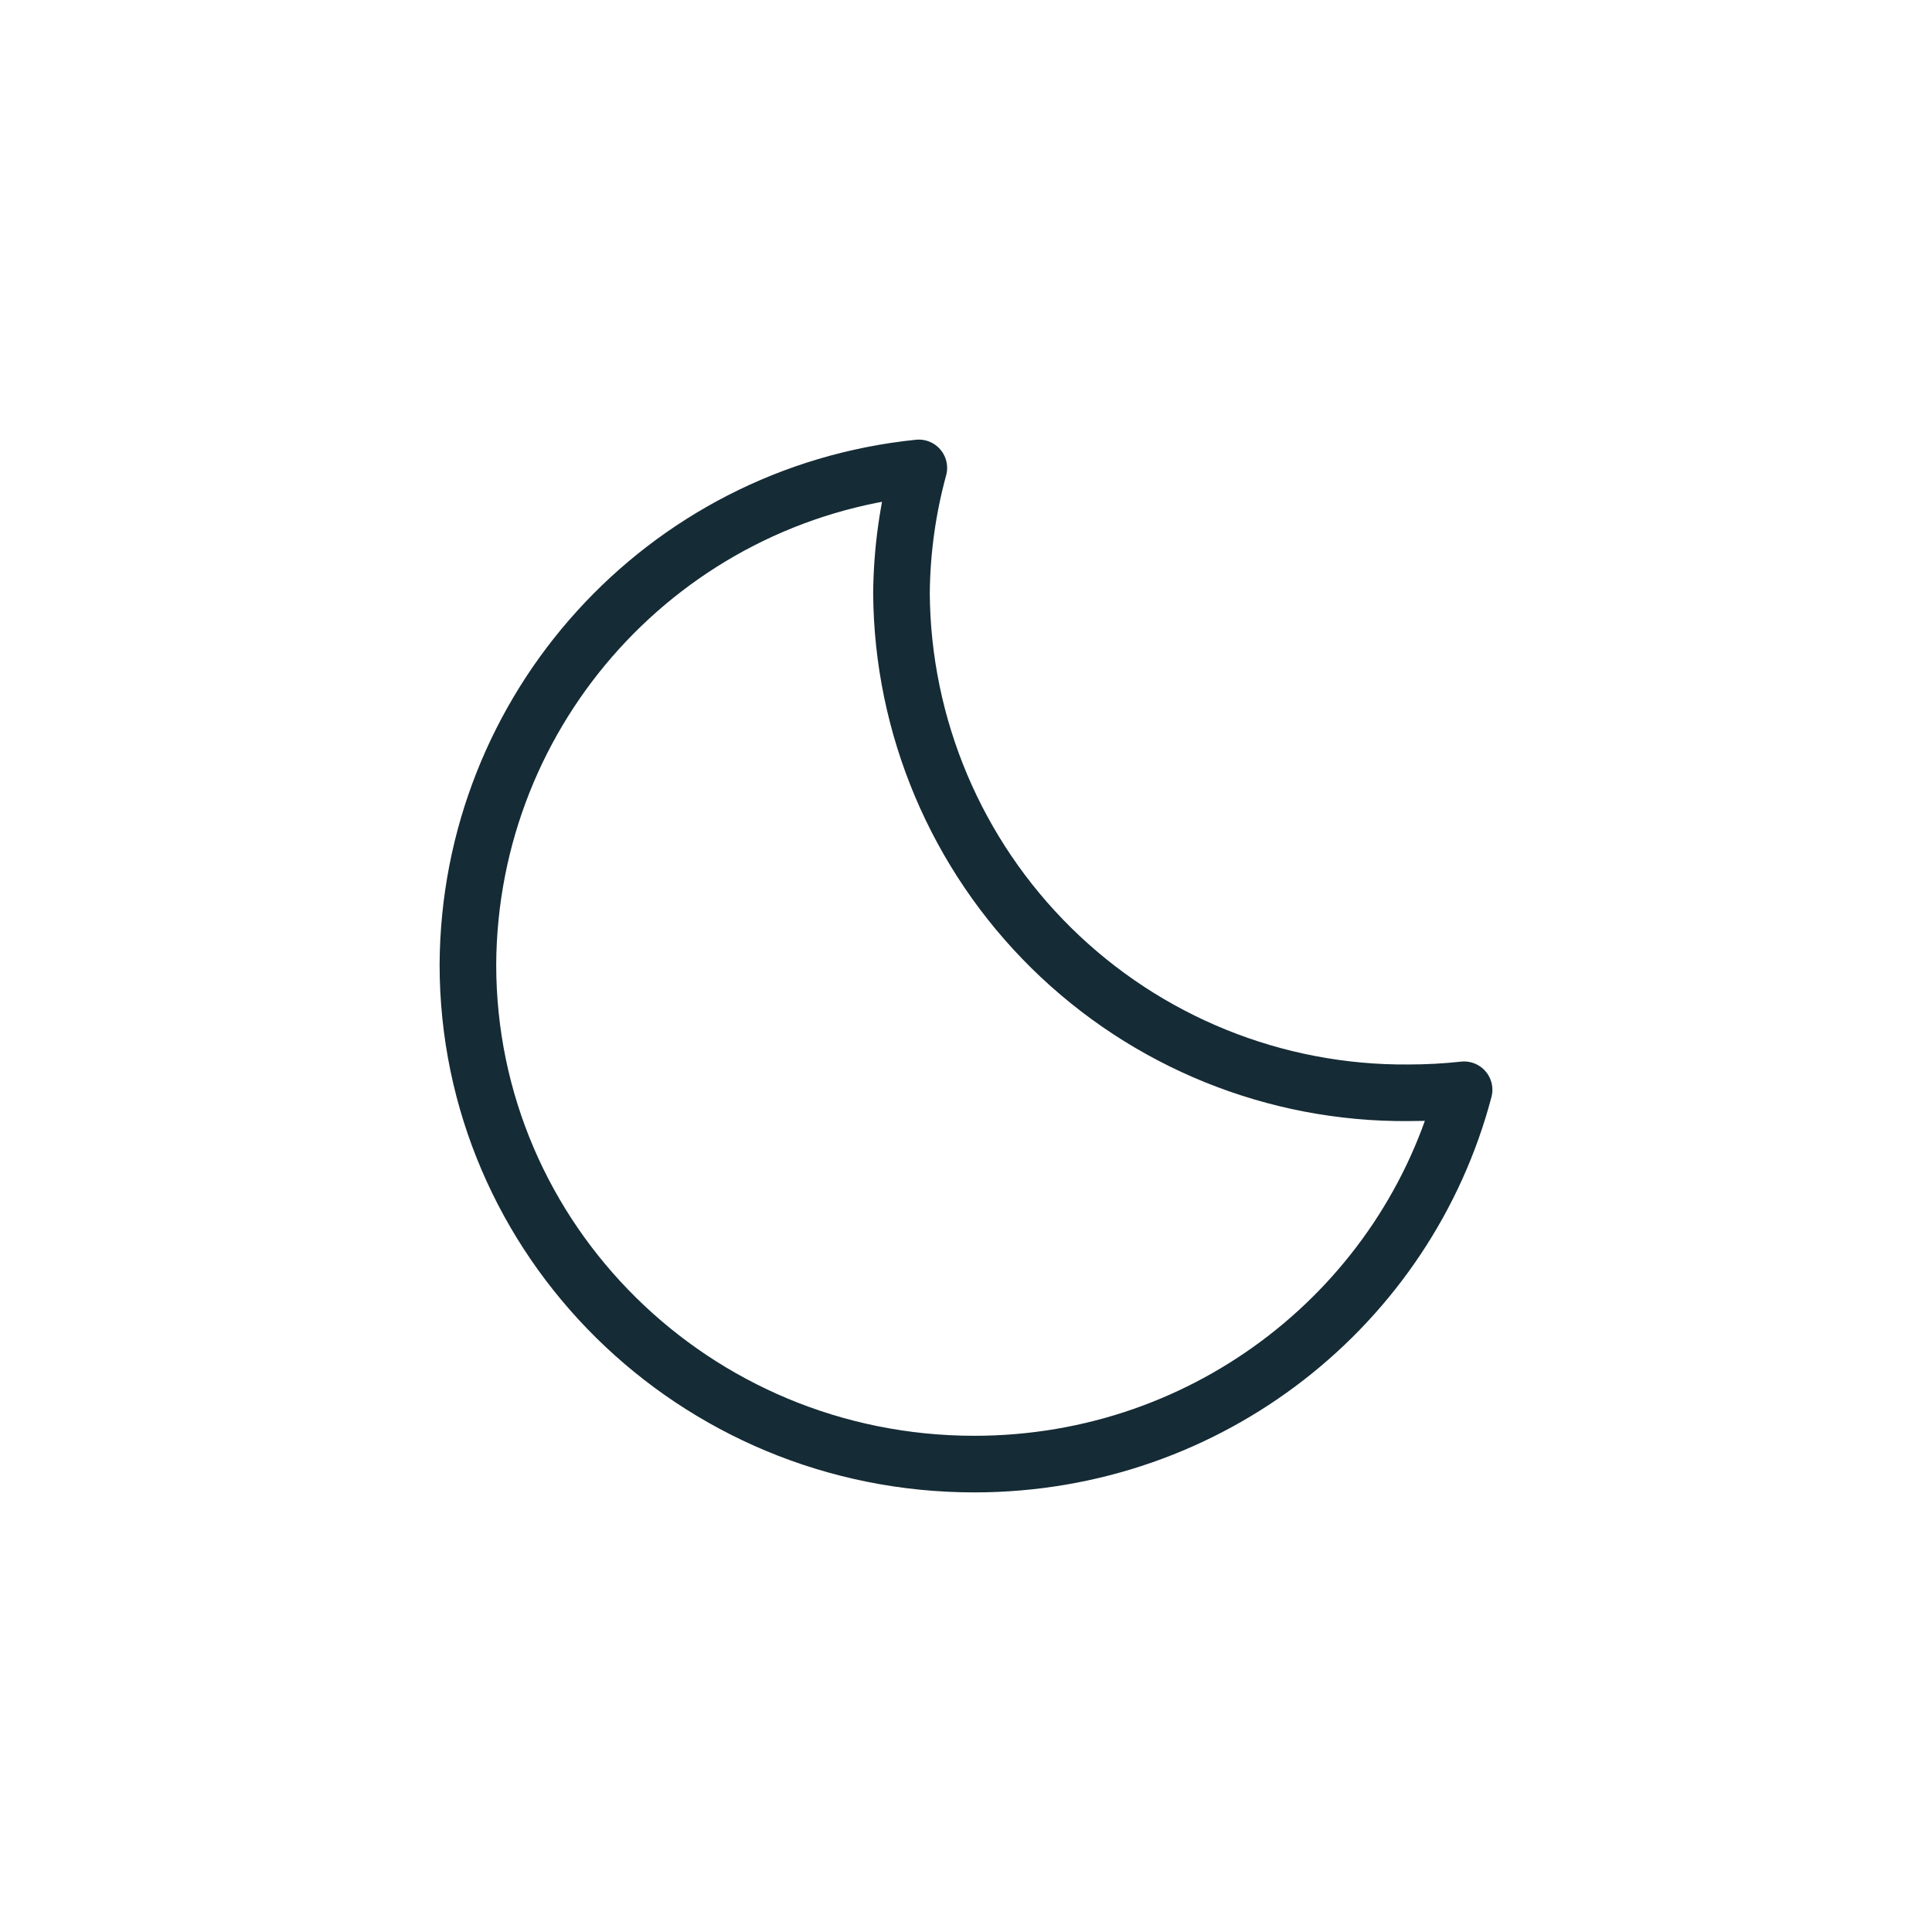
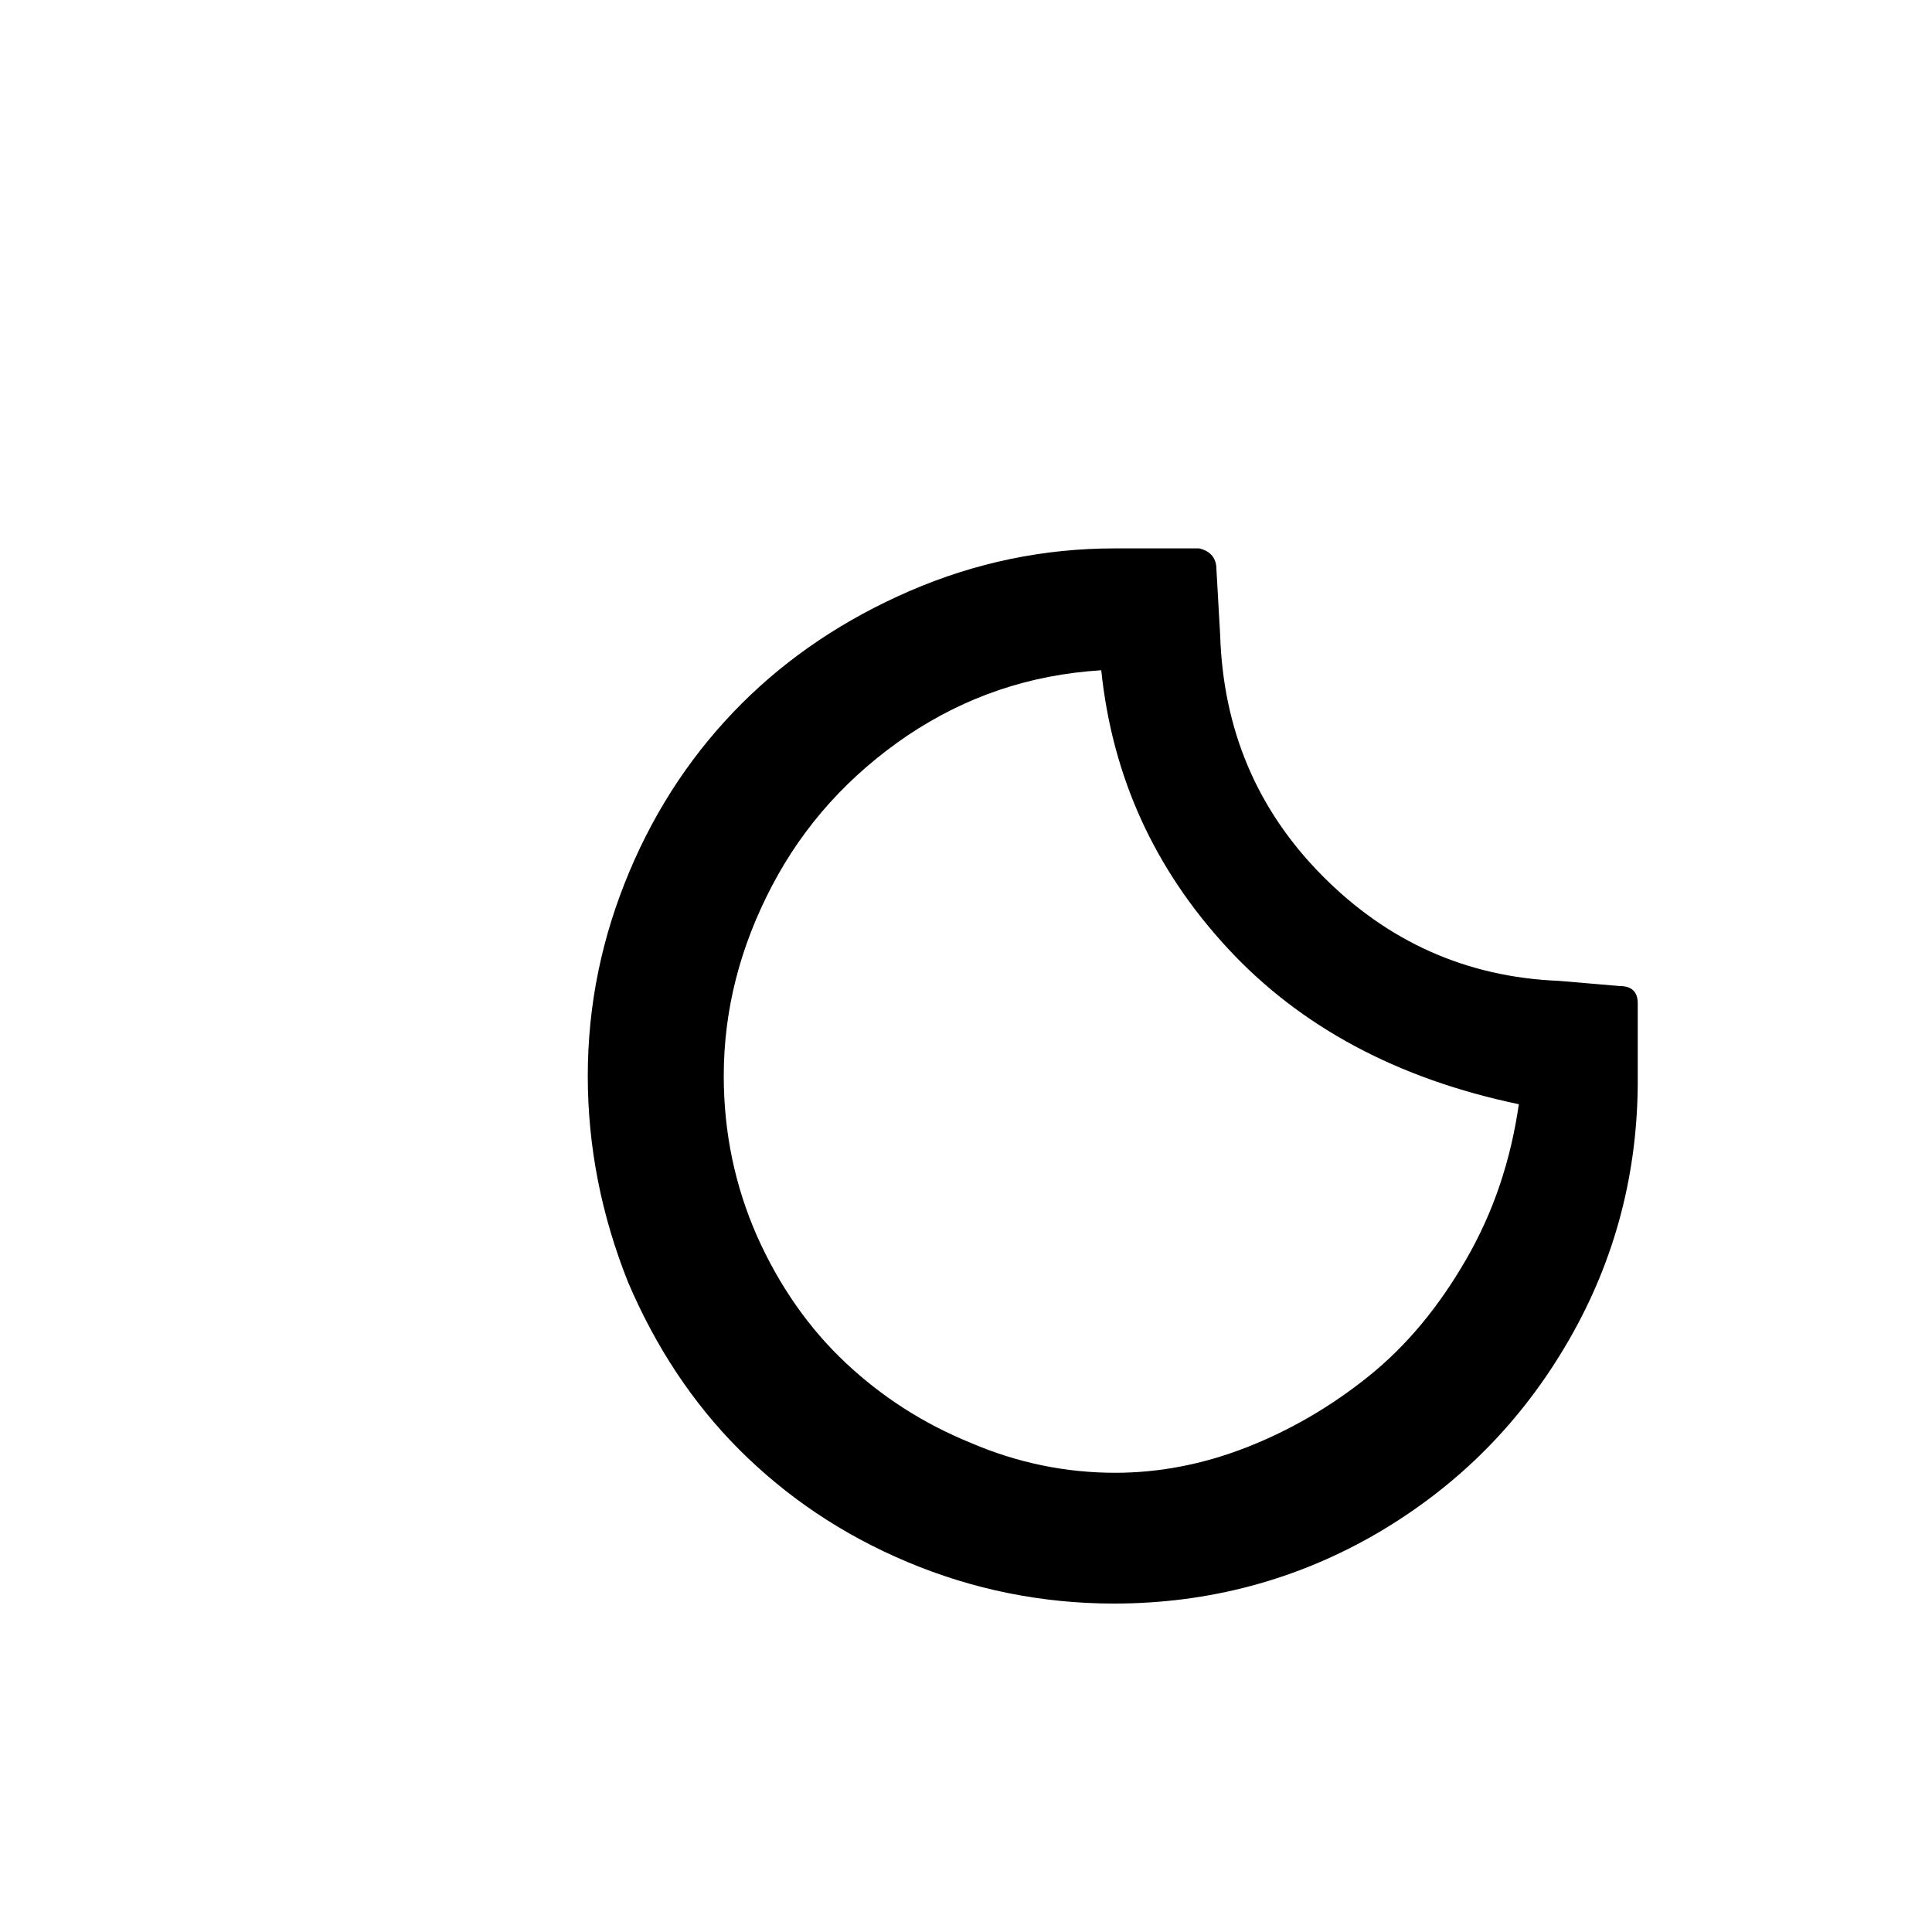
- <svg xmlns="http://www.w3.org/2000/svg" width="512" height="512" viewBox="0 0 512 512">
-   <defs>
-     <symbol id="meteoconsClearNight0" viewBox="0 0 279 279">
-       <path fill="none" stroke="#152b35" stroke-linecap="round" stroke-linejoin="round" stroke-width="15" d="M256.8 173.1A133.3 133.3 0 0 1 122.4 40.7A130.5 130.5 0 0 1 127 7.5A133 133 0 0 0 7.5 139.1c0 73.1 60 132.4 134.2 132.4c62.5 0 114.8-42.2 129.8-99.2a135.6 135.6 0 0 1-14.8.8Z">
-         <animateTransform additive="sum" attributeName="transform" dur="6s" repeatCount="indefinite" type="rotate" values="-15 135 135; 9 135 135; -15 135 135" />
-       </path>
-     </symbol>
-   </defs>
-   <use width="279" height="279" href="#meteoconsClearNight0" transform="translate(116.5 116.5)" />
+ <svg xmlns="http://www.w3.org/2000/svg" version="1.1" id="Layer_1" x="0px" y="0px" viewBox="0 0 26 26" style="enable-background:new 0 0 20 20;" xml:space="preserve">
+   <path d="M7.91,14.48c0-0.96,0.19-1.87,0.56-2.75s0.88-1.63,1.51-2.26c0.63-0.63,1.39-1.14,2.27-1.52c0.88-0.38,1.8-0.57,2.75-0.57 h1.14c0.16,0.04,0.23,0.14,0.23,0.28l0.05,0.88c0.04,1.27,0.49,2.35,1.37,3.24c0.88,0.89,1.94,1.37,3.19,1.42l0.82,0.07 c0.16,0,0.24,0.08,0.24,0.23v0.98c0.01,1.28-0.3,2.47-0.93,3.56c-0.63,1.09-1.48,1.95-2.57,2.59c-1.08,0.63-2.27,0.95-3.55,0.95 c-0.97,0-1.9-0.19-2.78-0.56s-1.63-0.88-2.26-1.51c-0.63-0.63-1.13-1.39-1.5-2.26C8.1,16.37,7.91,15.45,7.91,14.48z M9.74,14.48 c0,0.76,0.15,1.48,0.45,2.16c0.3,0.67,0.7,1.24,1.19,1.7c0.49,0.46,1.05,0.82,1.69,1.08c0.63,0.27,1.28,0.4,1.94,0.4 c0.58,0,1.17-0.11,1.76-0.34c0.59-0.23,1.14-0.55,1.65-0.96c0.51-0.41,0.94-0.93,1.31-1.57c0.37-0.64,0.6-1.33,0.71-2.09 c-1.63-0.34-2.94-1.04-3.92-2.1s-1.55-2.3-1.7-3.74C13.86,9.08,13,9.37,12.21,9.9c-0.78,0.53-1.39,1.2-1.82,2.02 C9.96,12.74,9.74,13.59,9.74,14.48z" />
</svg>
